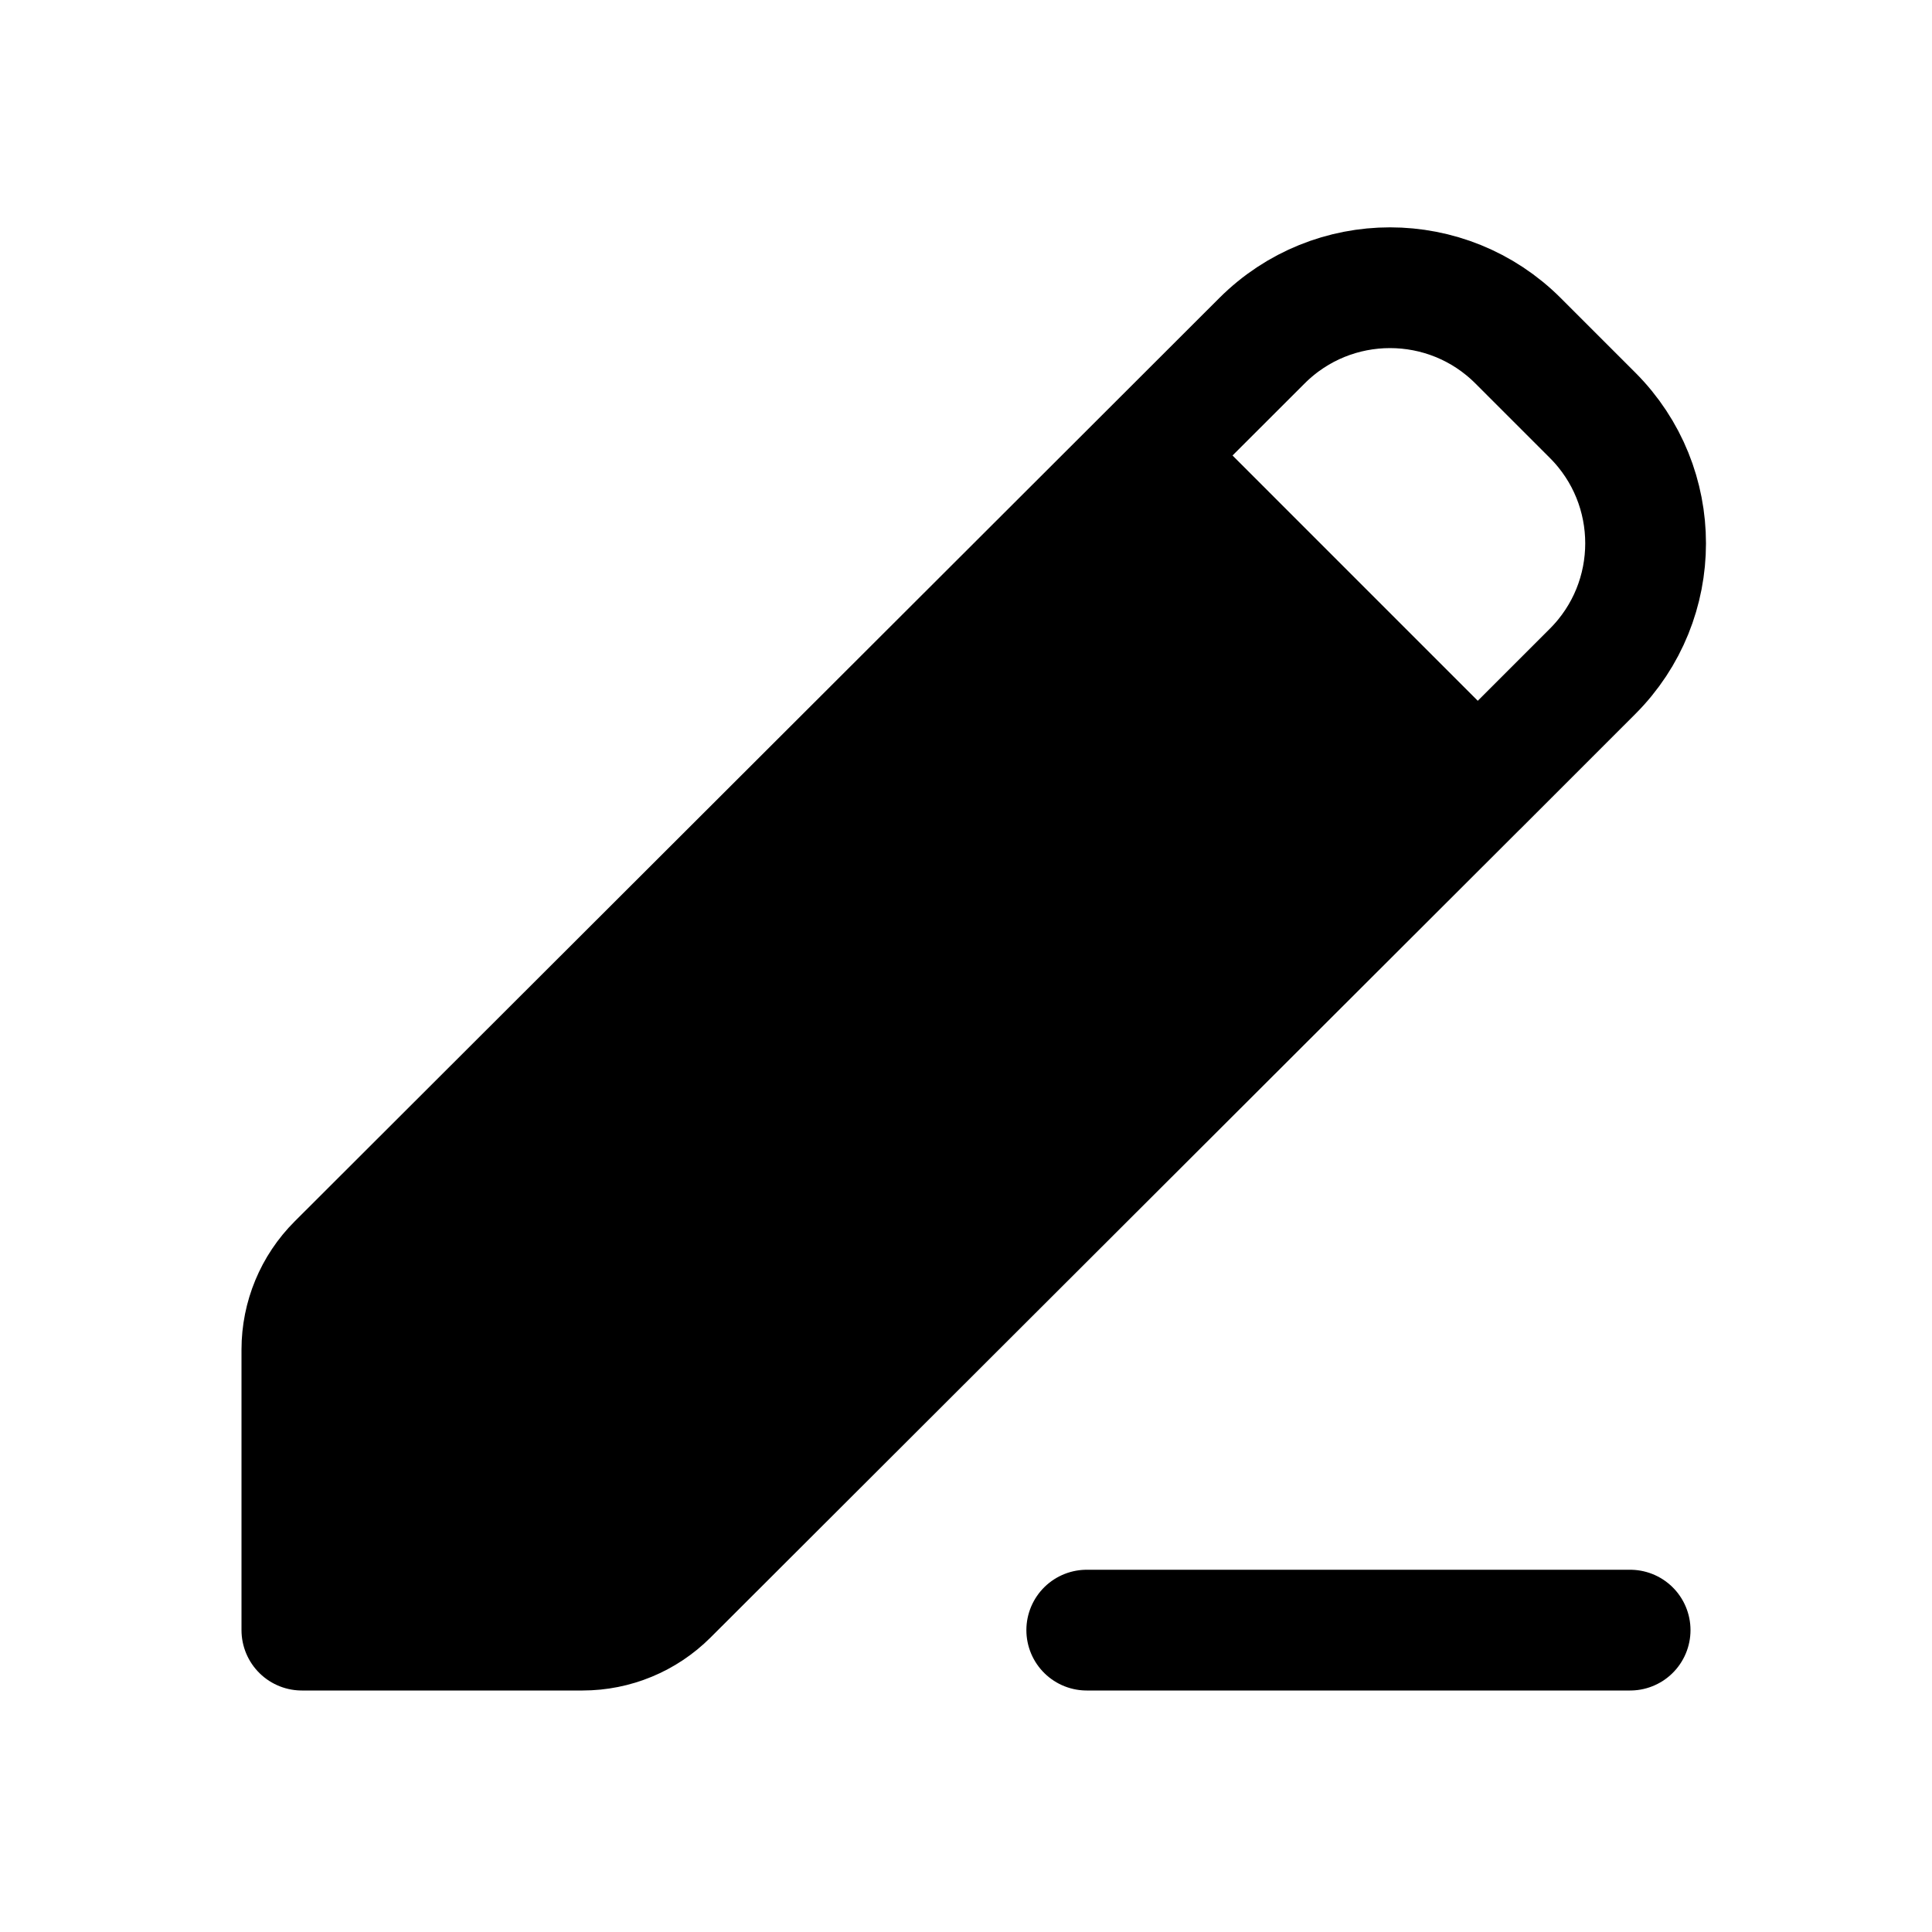
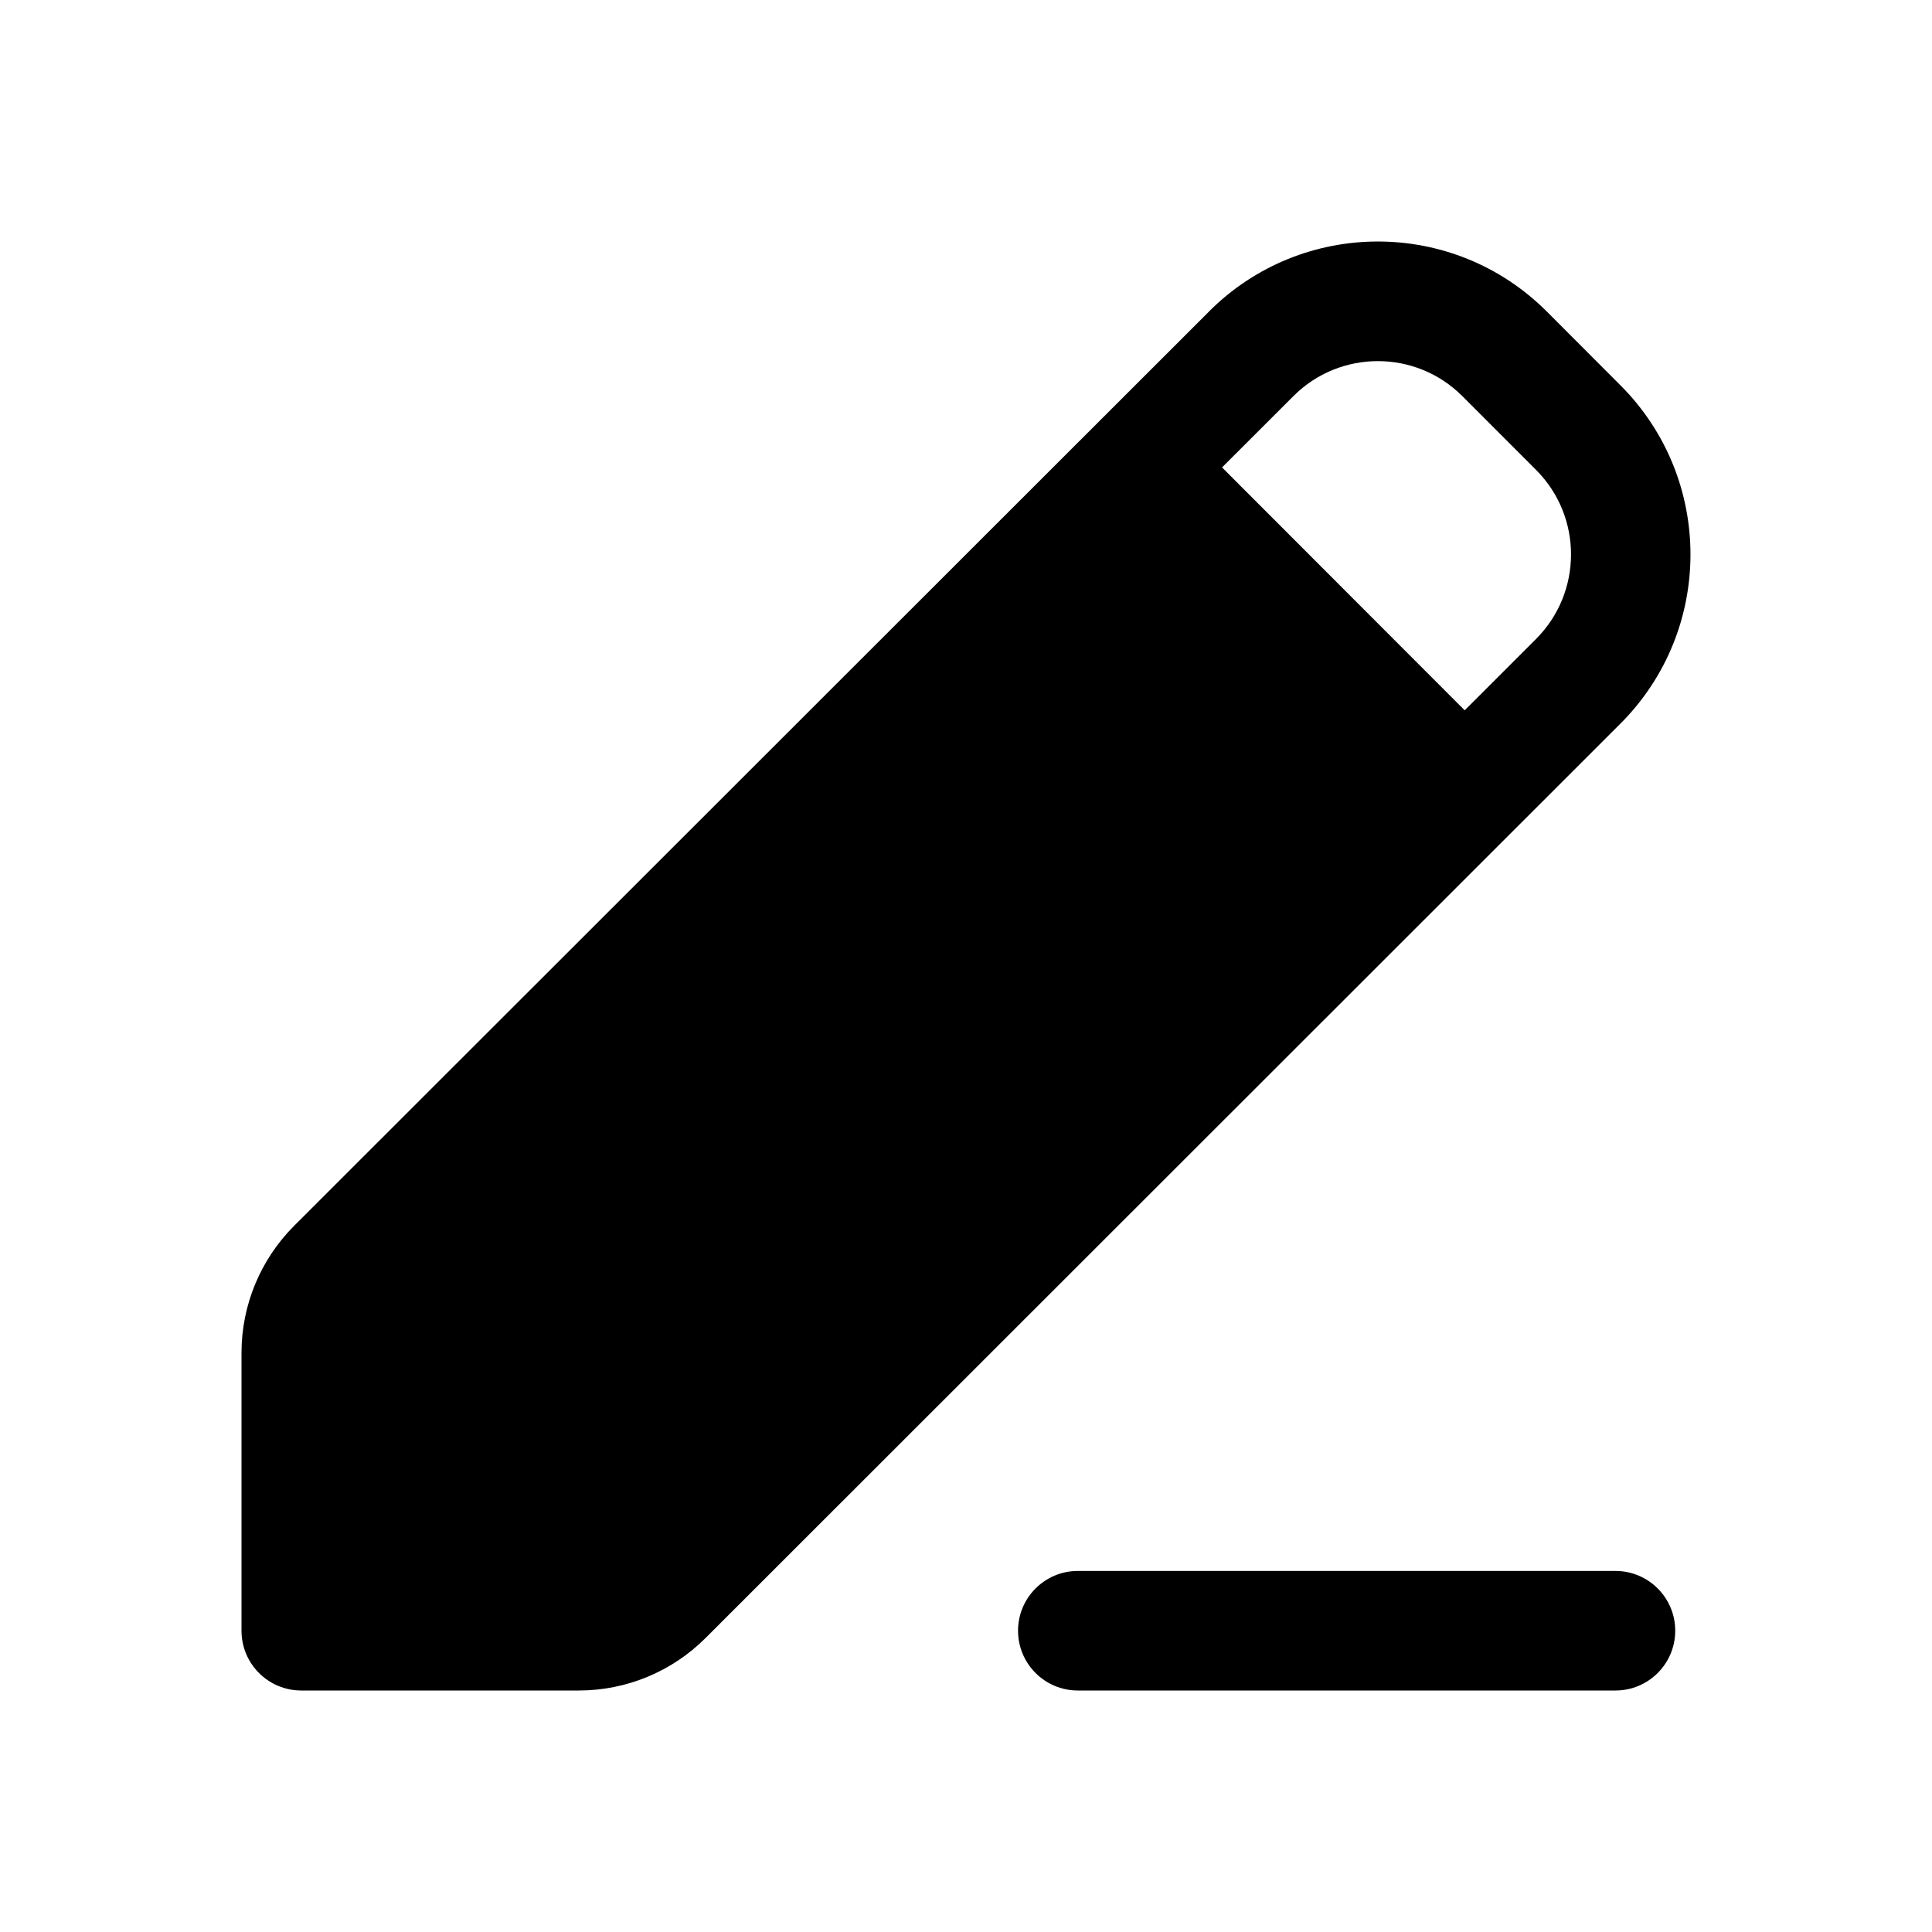
<svg xmlns="http://www.w3.org/2000/svg" width="32" height="32" fill="none">
-   <path d="M18 27h9" stroke="#000" stroke-width="2" stroke-linecap="round" stroke-linejoin="round" />
-   <path d="M5.587 20.938A2 2 0 0 0 5 22.353V27h4.649a2 2 0 0 0 1.413-.585l13.414-13.394L19 7.544 5.587 20.938Z" fill="#000" />
-   <path d="M19 7.544 5.587 20.938A2 2 0 0 0 5 22.353V27h4.649a2 2 0 0 0 1.413-.585l13.414-13.394M19 7.544l1.902-1.9a3 3 0 0 1 4.242 0l1.234 1.234a3 3 0 0 1-.001 4.243l-1.9 1.9M19 7.544l5.476 5.477" stroke="#000" stroke-width="2" stroke-linecap="round" stroke-linejoin="round" />
+   <path fill-rule="evenodd" clip-rule="evenodd" d="M20.024 5.16a3.955 3.955 0 0 1 5.596 0l1.22 1.222a3.964 3.964 0 0 1 0 5.603L11.686 27.131A2.967 2.967 0 0 1 9.59 28h-4.6a.99.99 0 0 1-.99-.99v-4.602c0-.789.313-1.545.87-2.103L20.025 5.16Zm4.236 6.605 1.181-1.181a1.982 1.982 0 0 0 0-2.802l-1.22-1.221a1.978 1.978 0 0 0-2.798 0l-1.182 1.181 4.019 4.023Z" fill="#000" />
+   <path d="M17.852 26.02a.99.99 0 0 0 0 1.98h8.905a.99.99 0 0 0 0-1.98h-8.905Z" fill="#000" />
</svg>
